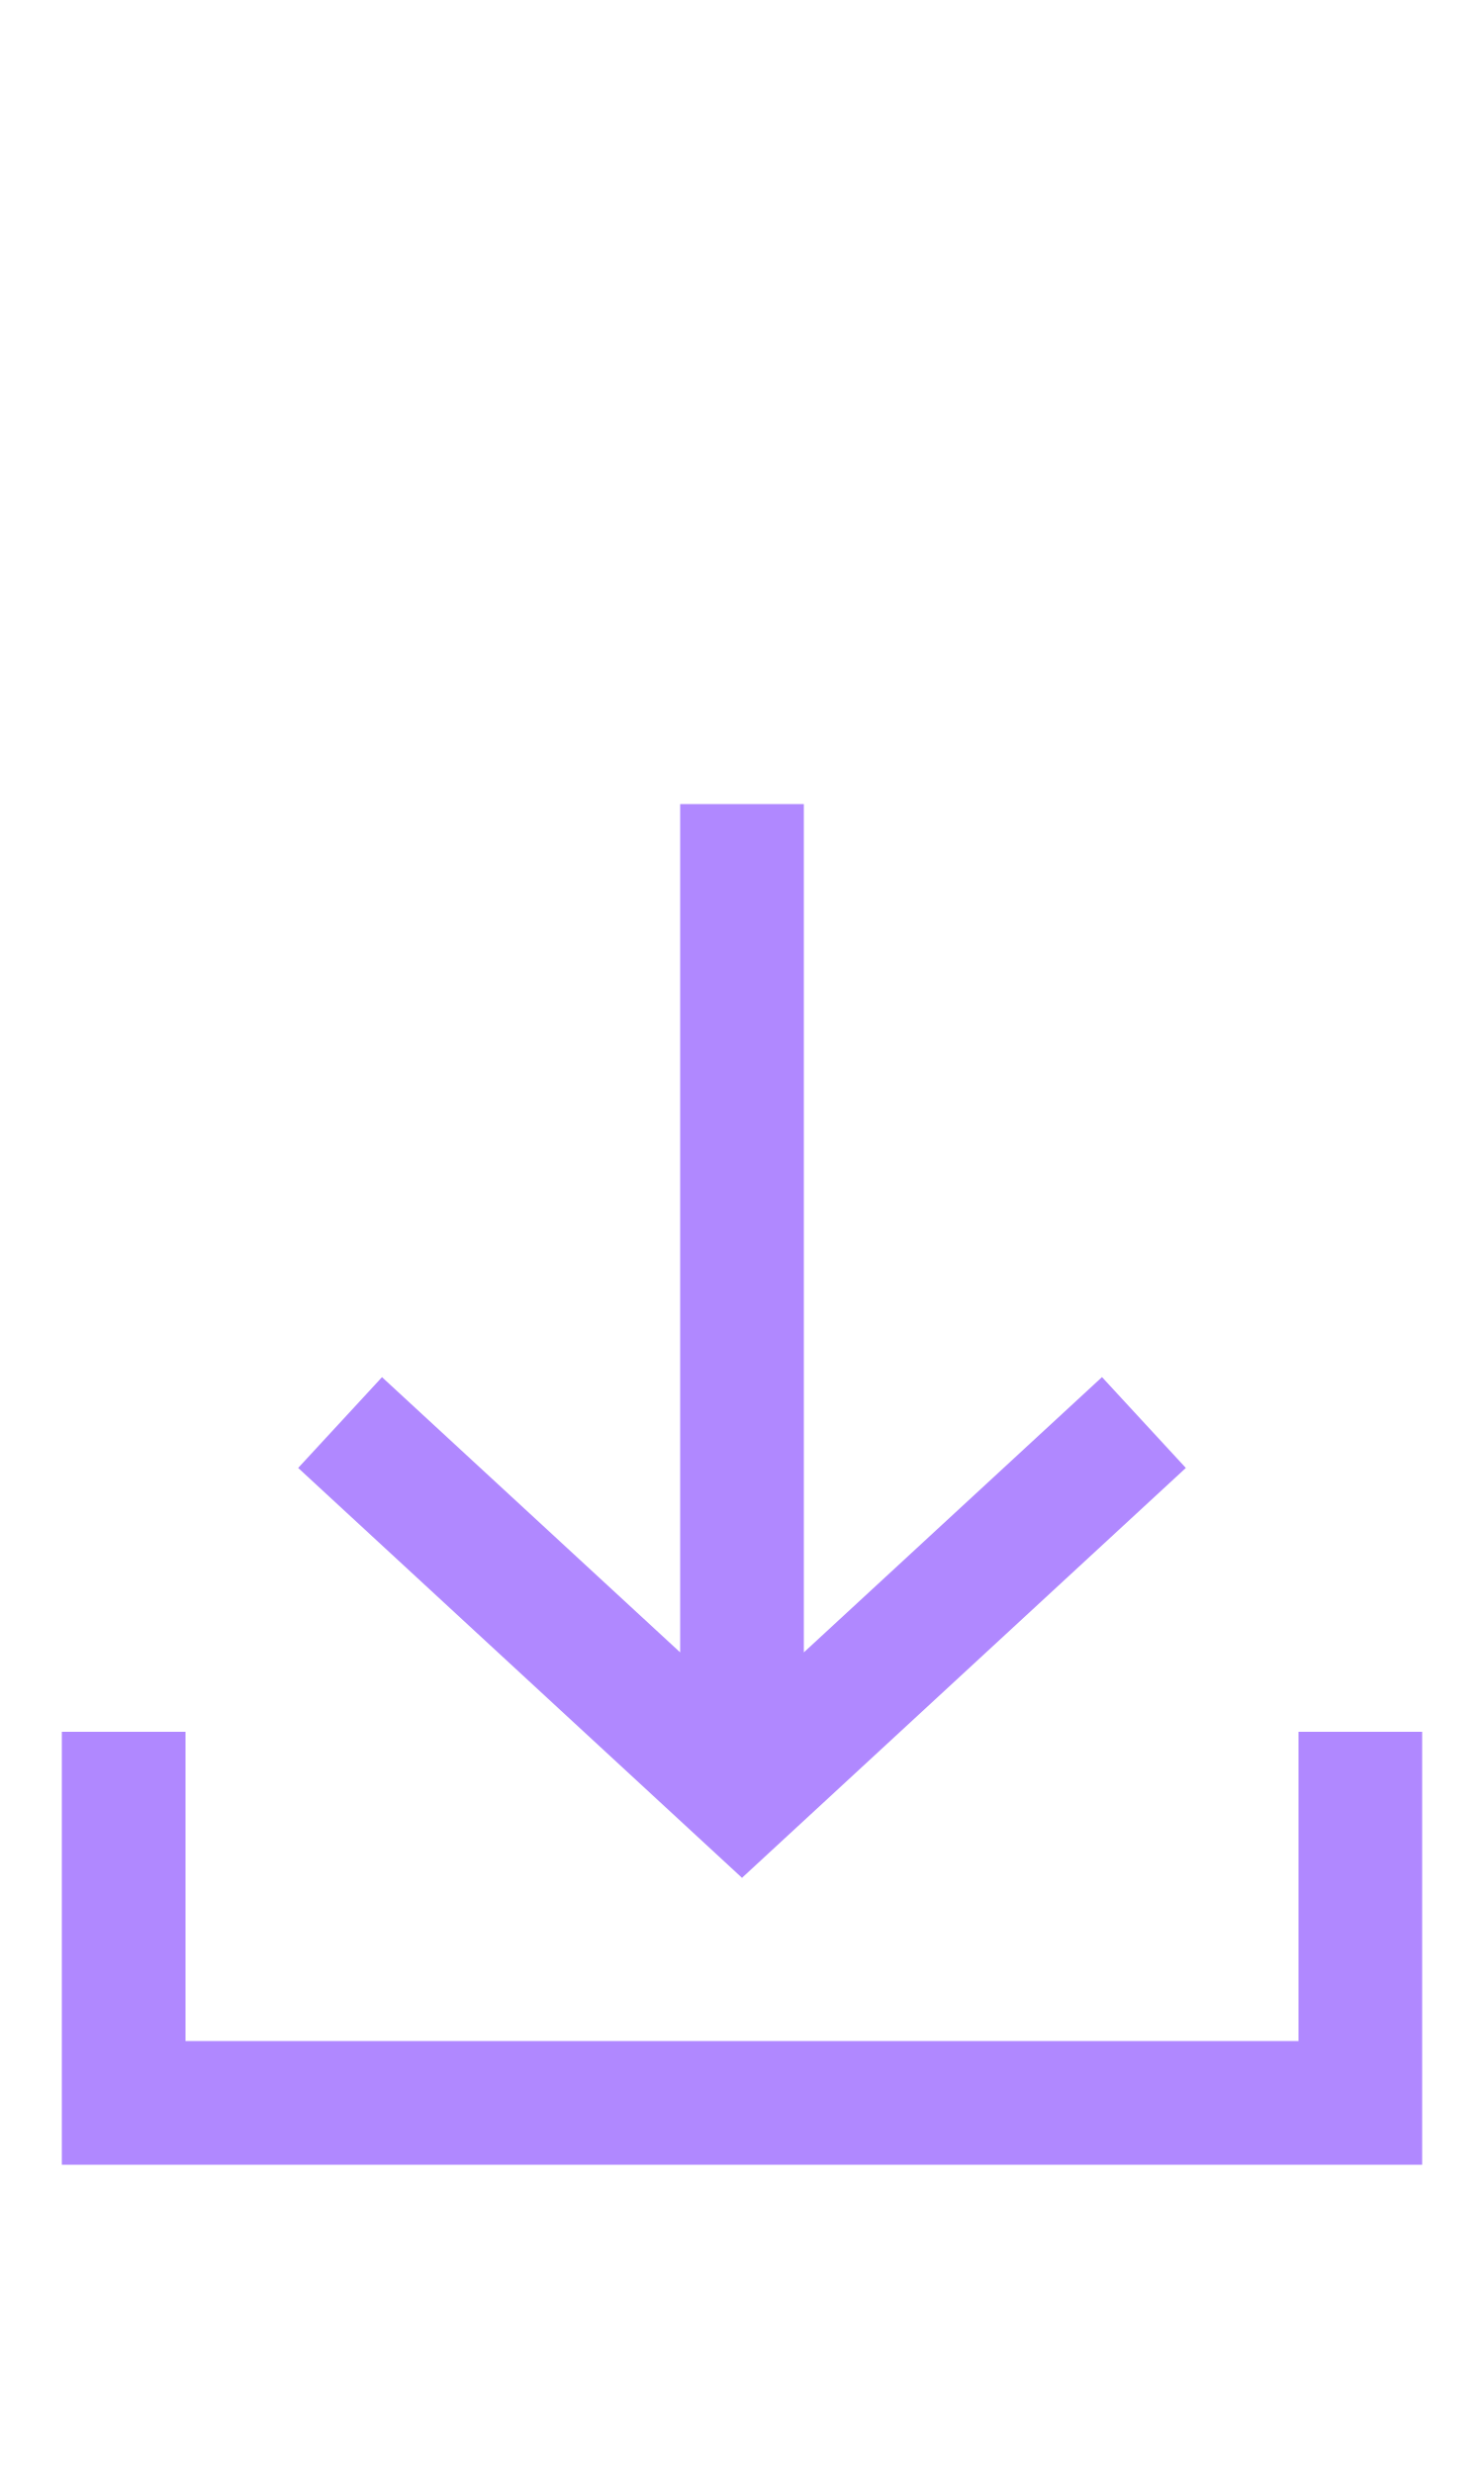
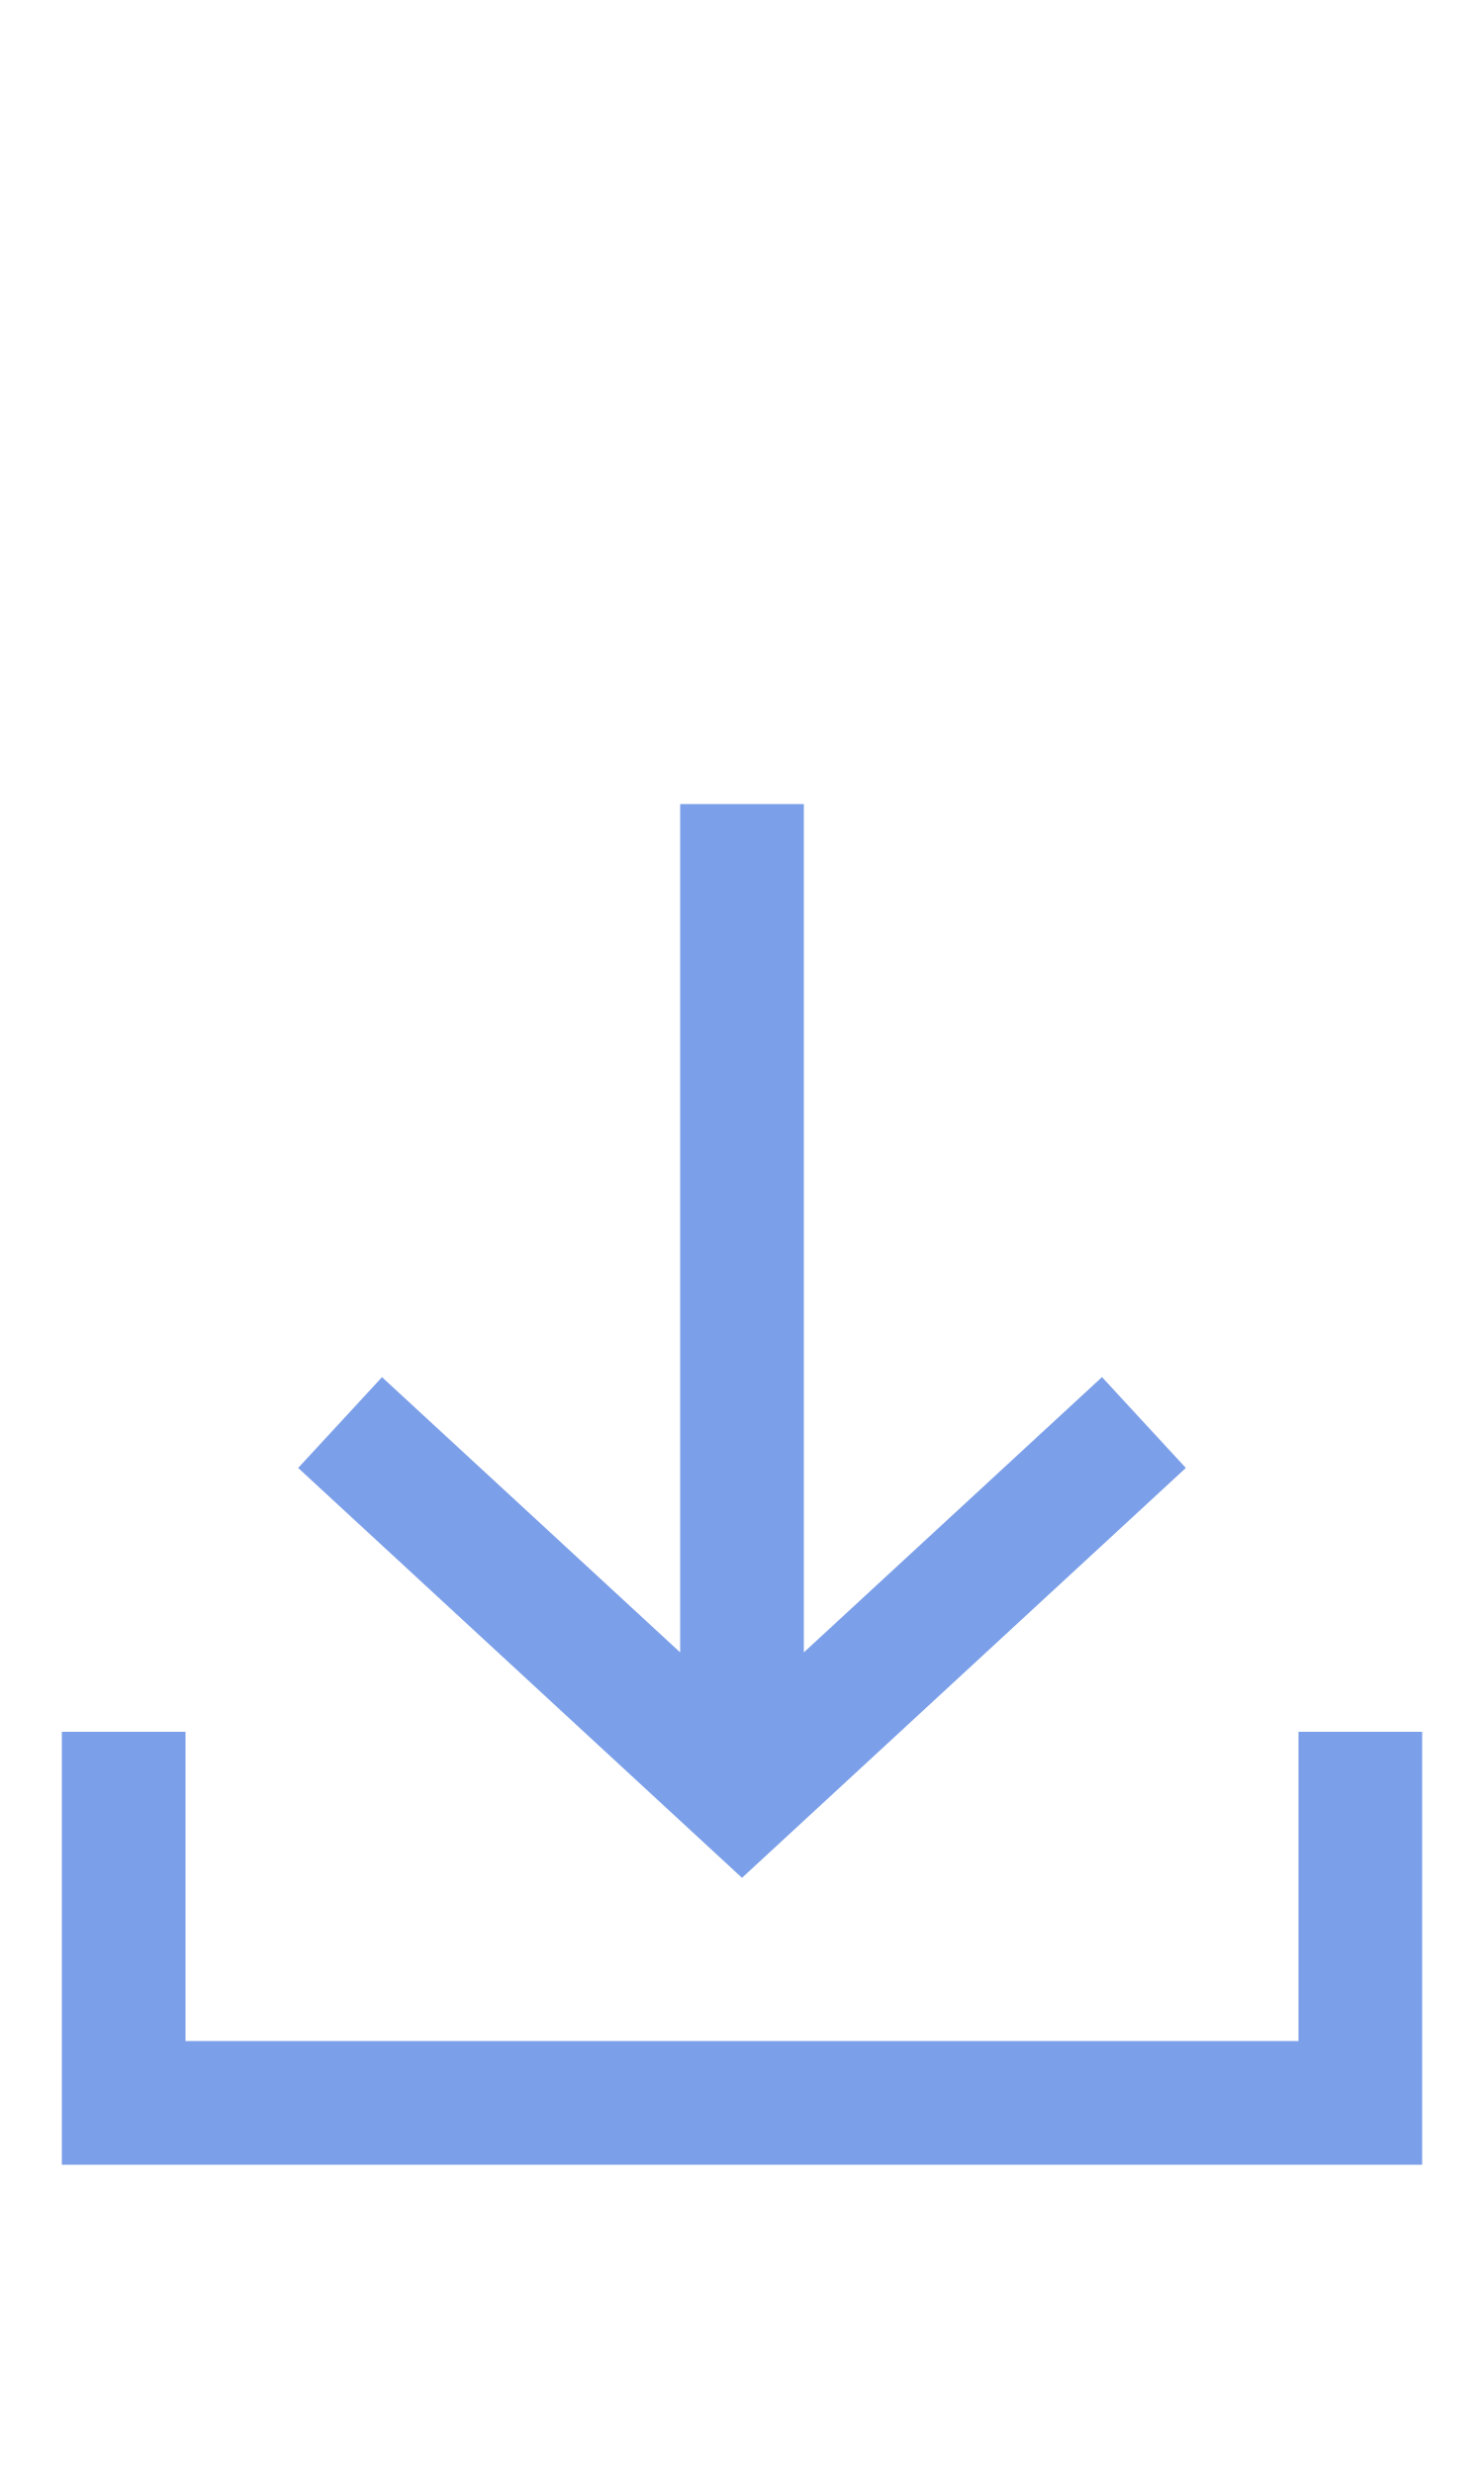
<svg xmlns="http://www.w3.org/2000/svg" width="24px" height="40px" viewBox="0 0 24 40" version="1.1">
  <g id="Receive-off" stroke="none" stroke-width="1" fill="none" fill-rule="evenodd">
    <g id="ic-receive-on" transform="translate(-1, 11)">
      <polygon id="Rectangle_4413" points="0 0 26 0 26 26 0 26" />
-       <g id="Group_8987" transform="translate(2, 2)" fill="#B088FF">
+       <g id="Group_8987" transform="translate(2, 2)" fill="#7b9fe8">
        <g id="Group_8986">
          <polygon id="Path_18953" points="18.178 10.734 16.822 9.265 12 13.716 12 0 10 0 10 13.716 5.178 9.266 3.822 10.734 11 17.361" />
          <polygon id="Path_18954" points="20 15 20 20 2 20 2 15 0 15 0 22 22 22 22 15" />
        </g>
      </g>
    </g>
  </g>
</svg>
